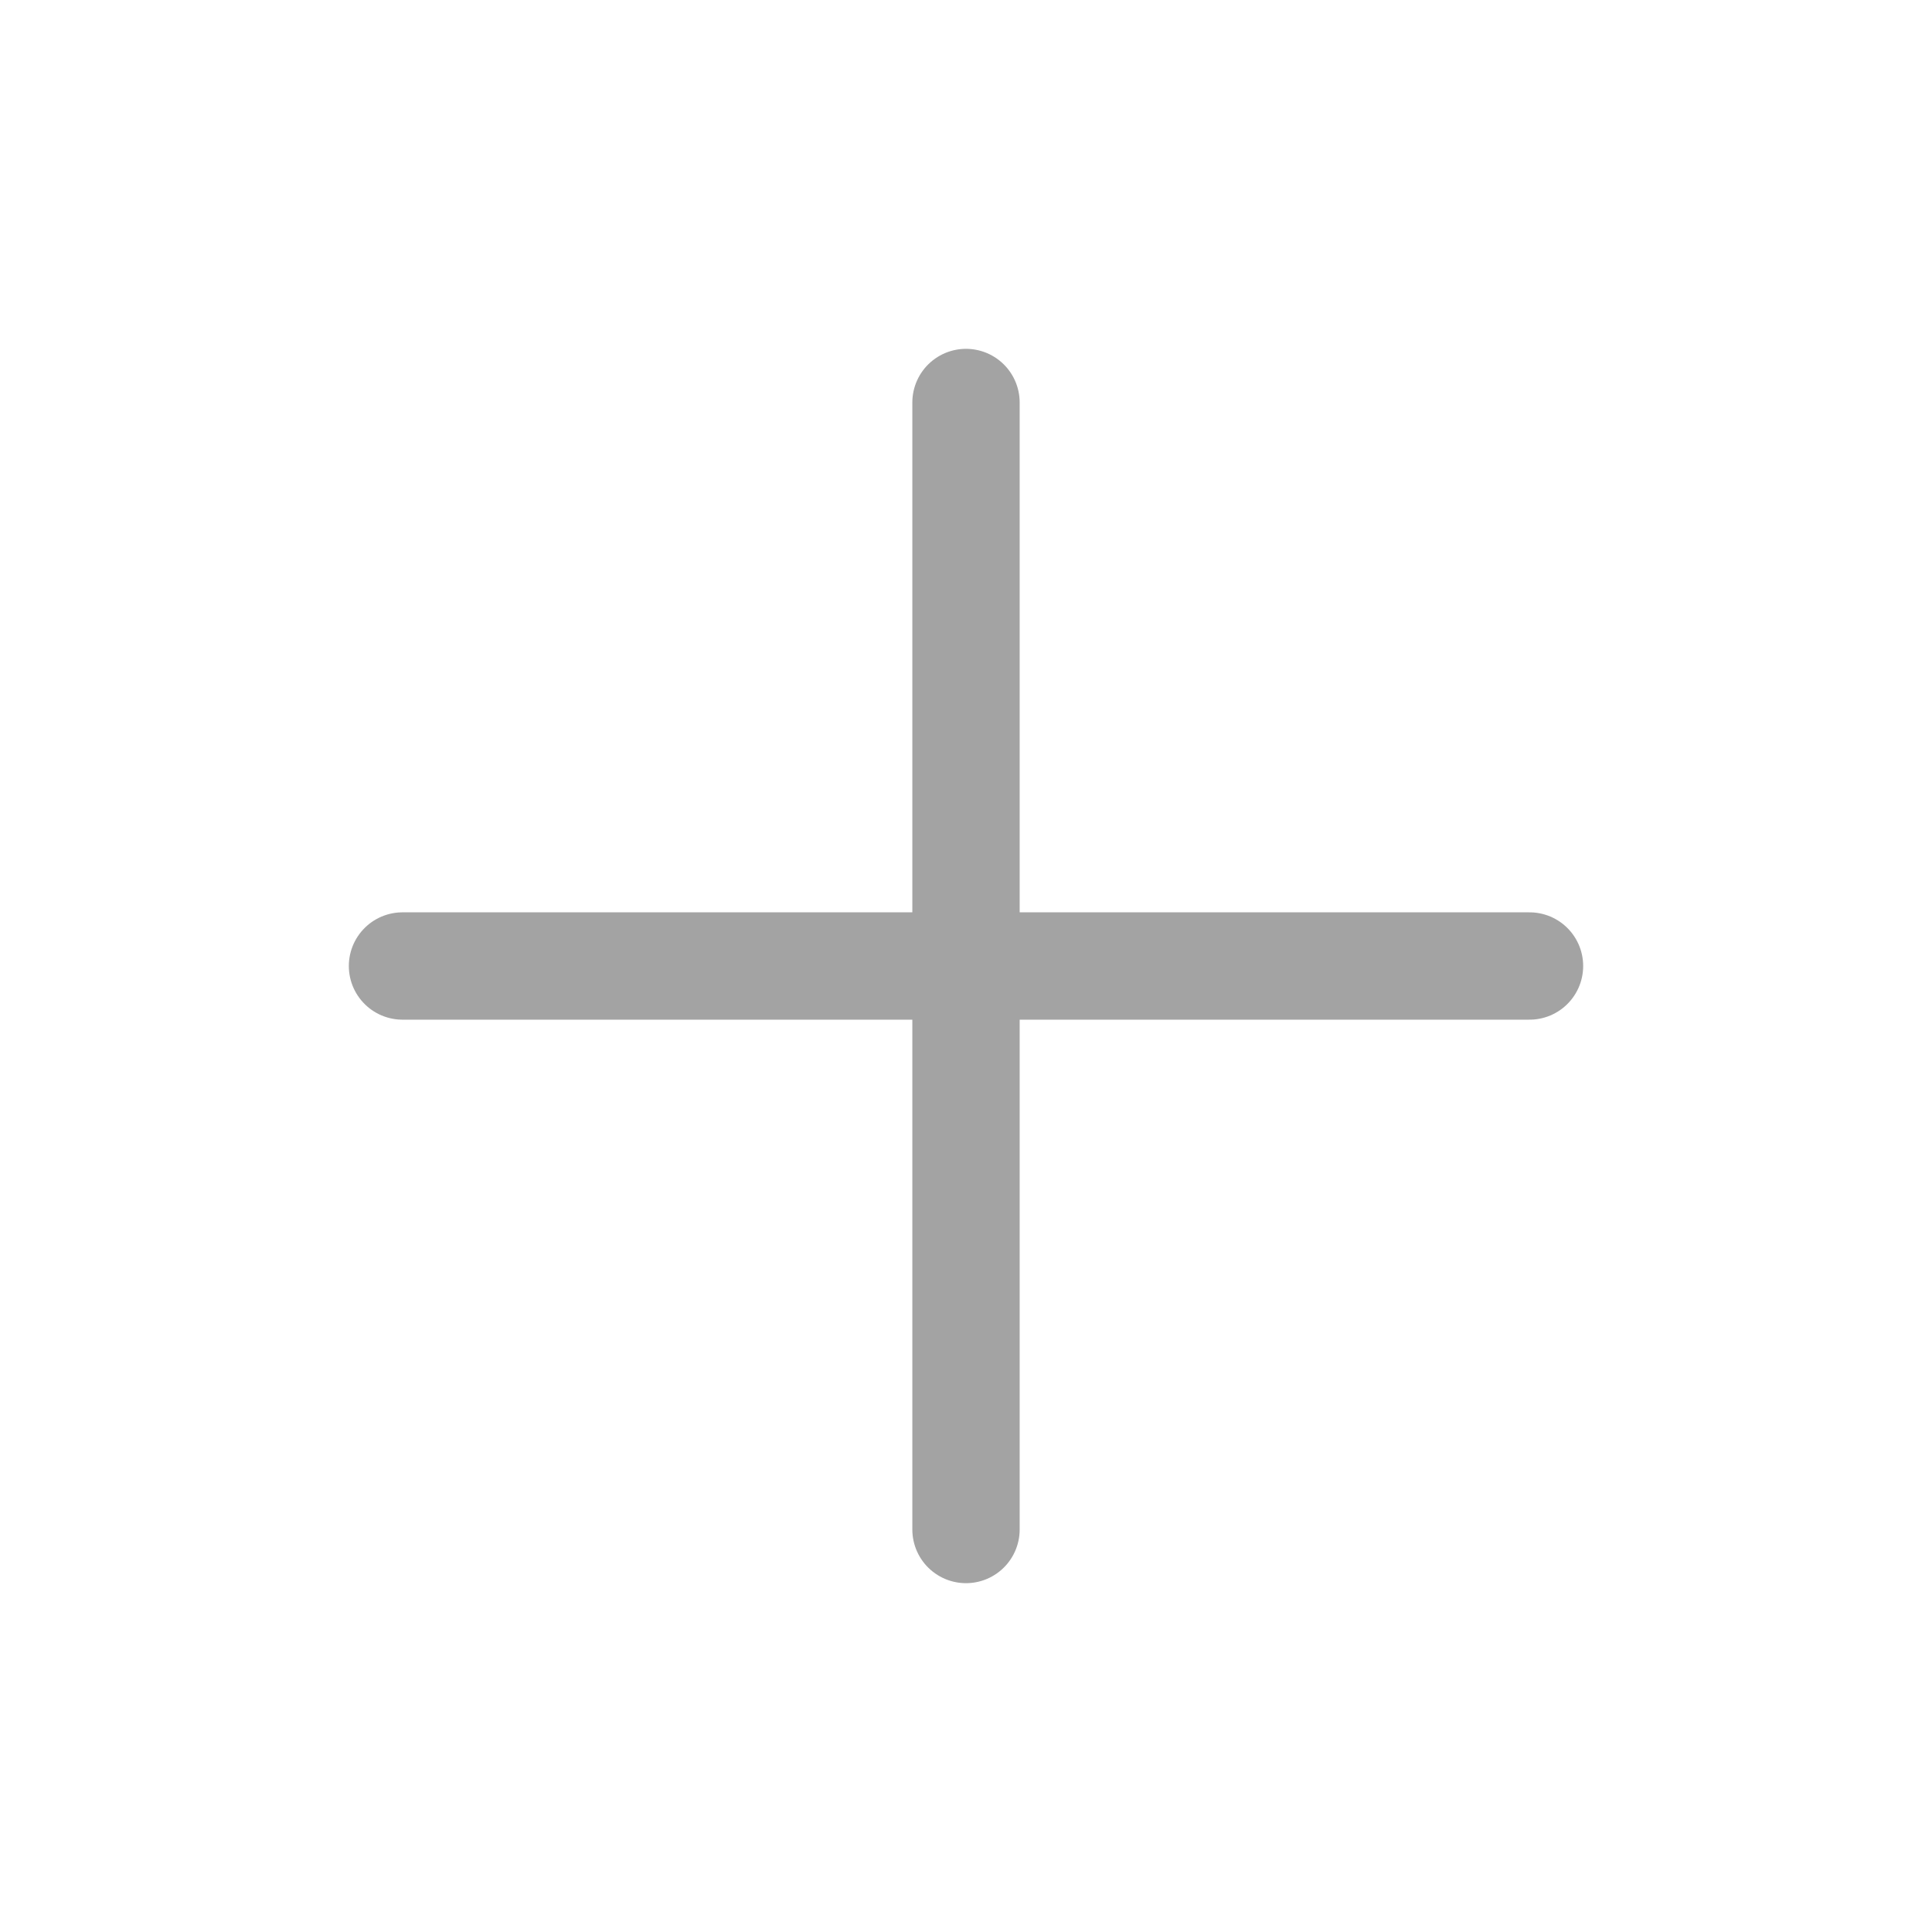
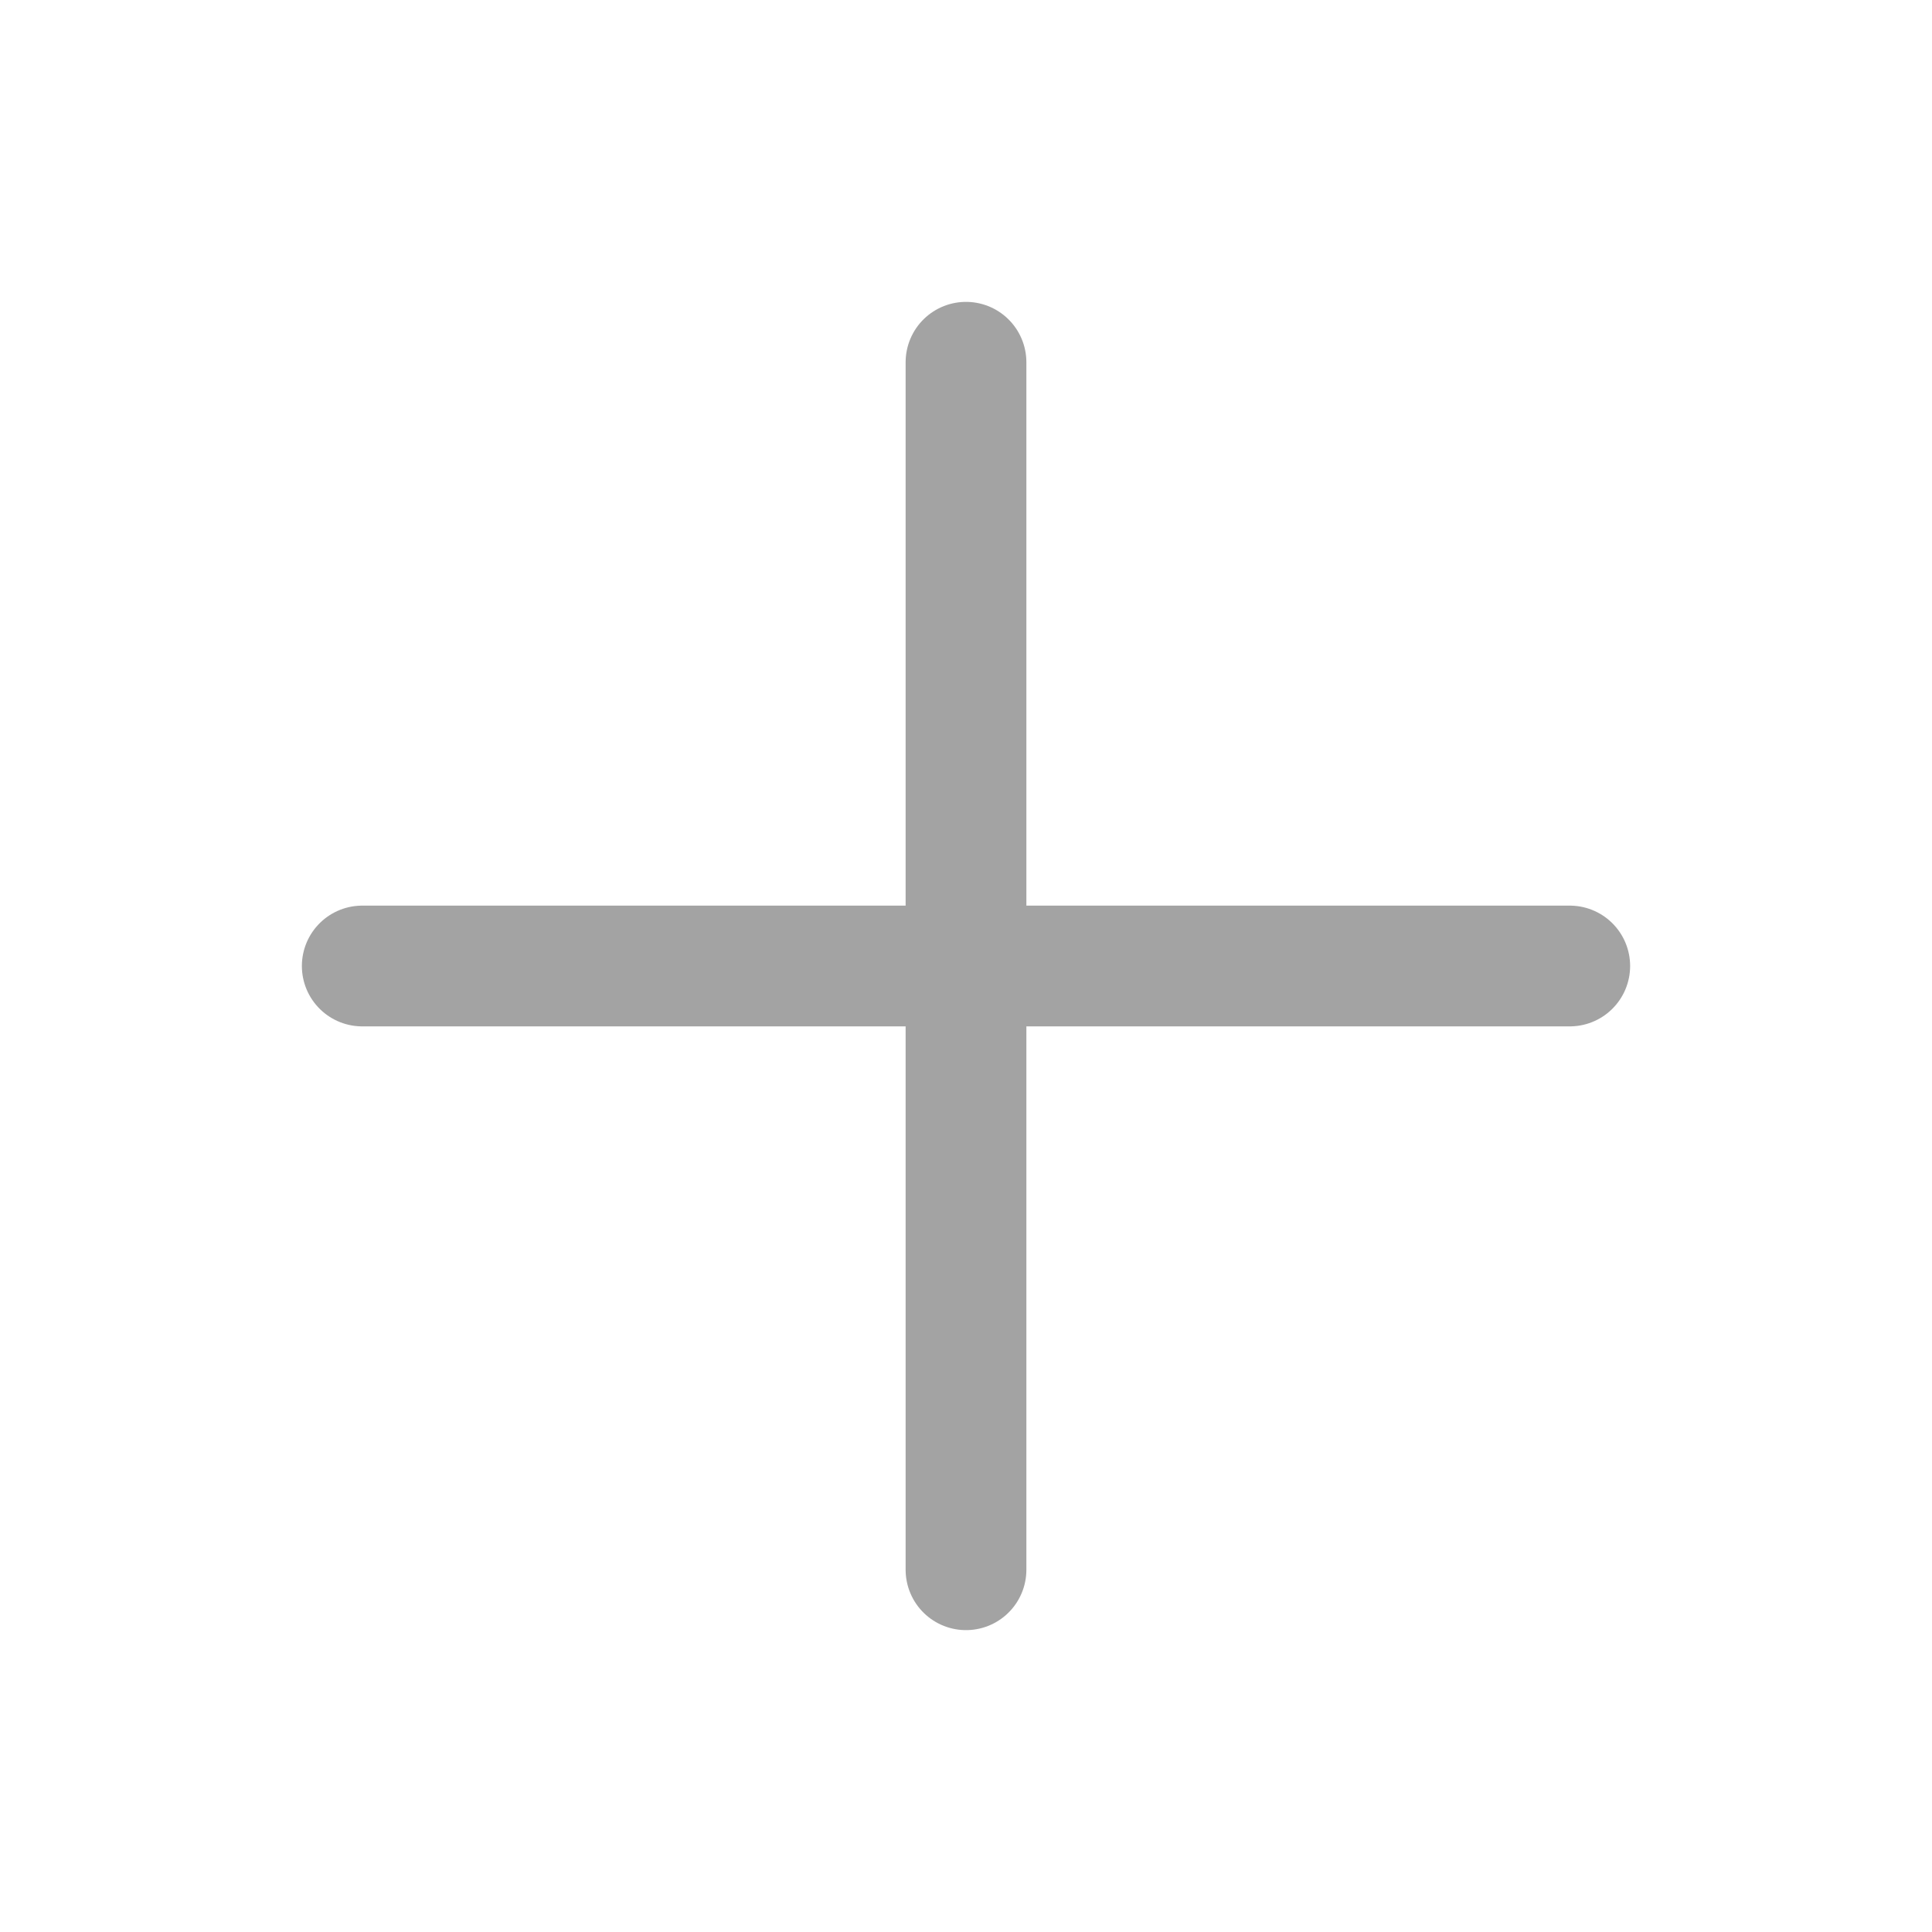
- <svg xmlns="http://www.w3.org/2000/svg" preserveAspectRatio="none" overflow="visible" style="display: block;" width="18" height="18" viewBox="0 0 18 18" fill="none">
-   <g id="plus 2">
-     <path id="Vector" d="M3.75 9H9M9 9H14.25M9 9V3.75M9 9V14.25" stroke-linecap="round" stroke-linejoin="round" stroke="#A3A3A3" />
+ <svg xmlns="http://www.w3.org/2000/svg" preserveAspectRatio="none" overflow="visible" style="display: block;" width="16" height="16" viewBox="0 0 16 16" fill="none">
+   <g id="Frame">
+     <path id="Vector" d="M8 3V13M13 8H3" stroke="#A3A3A3" stroke-linecap="round" stroke-linejoin="round" />
  </g>
</svg>
